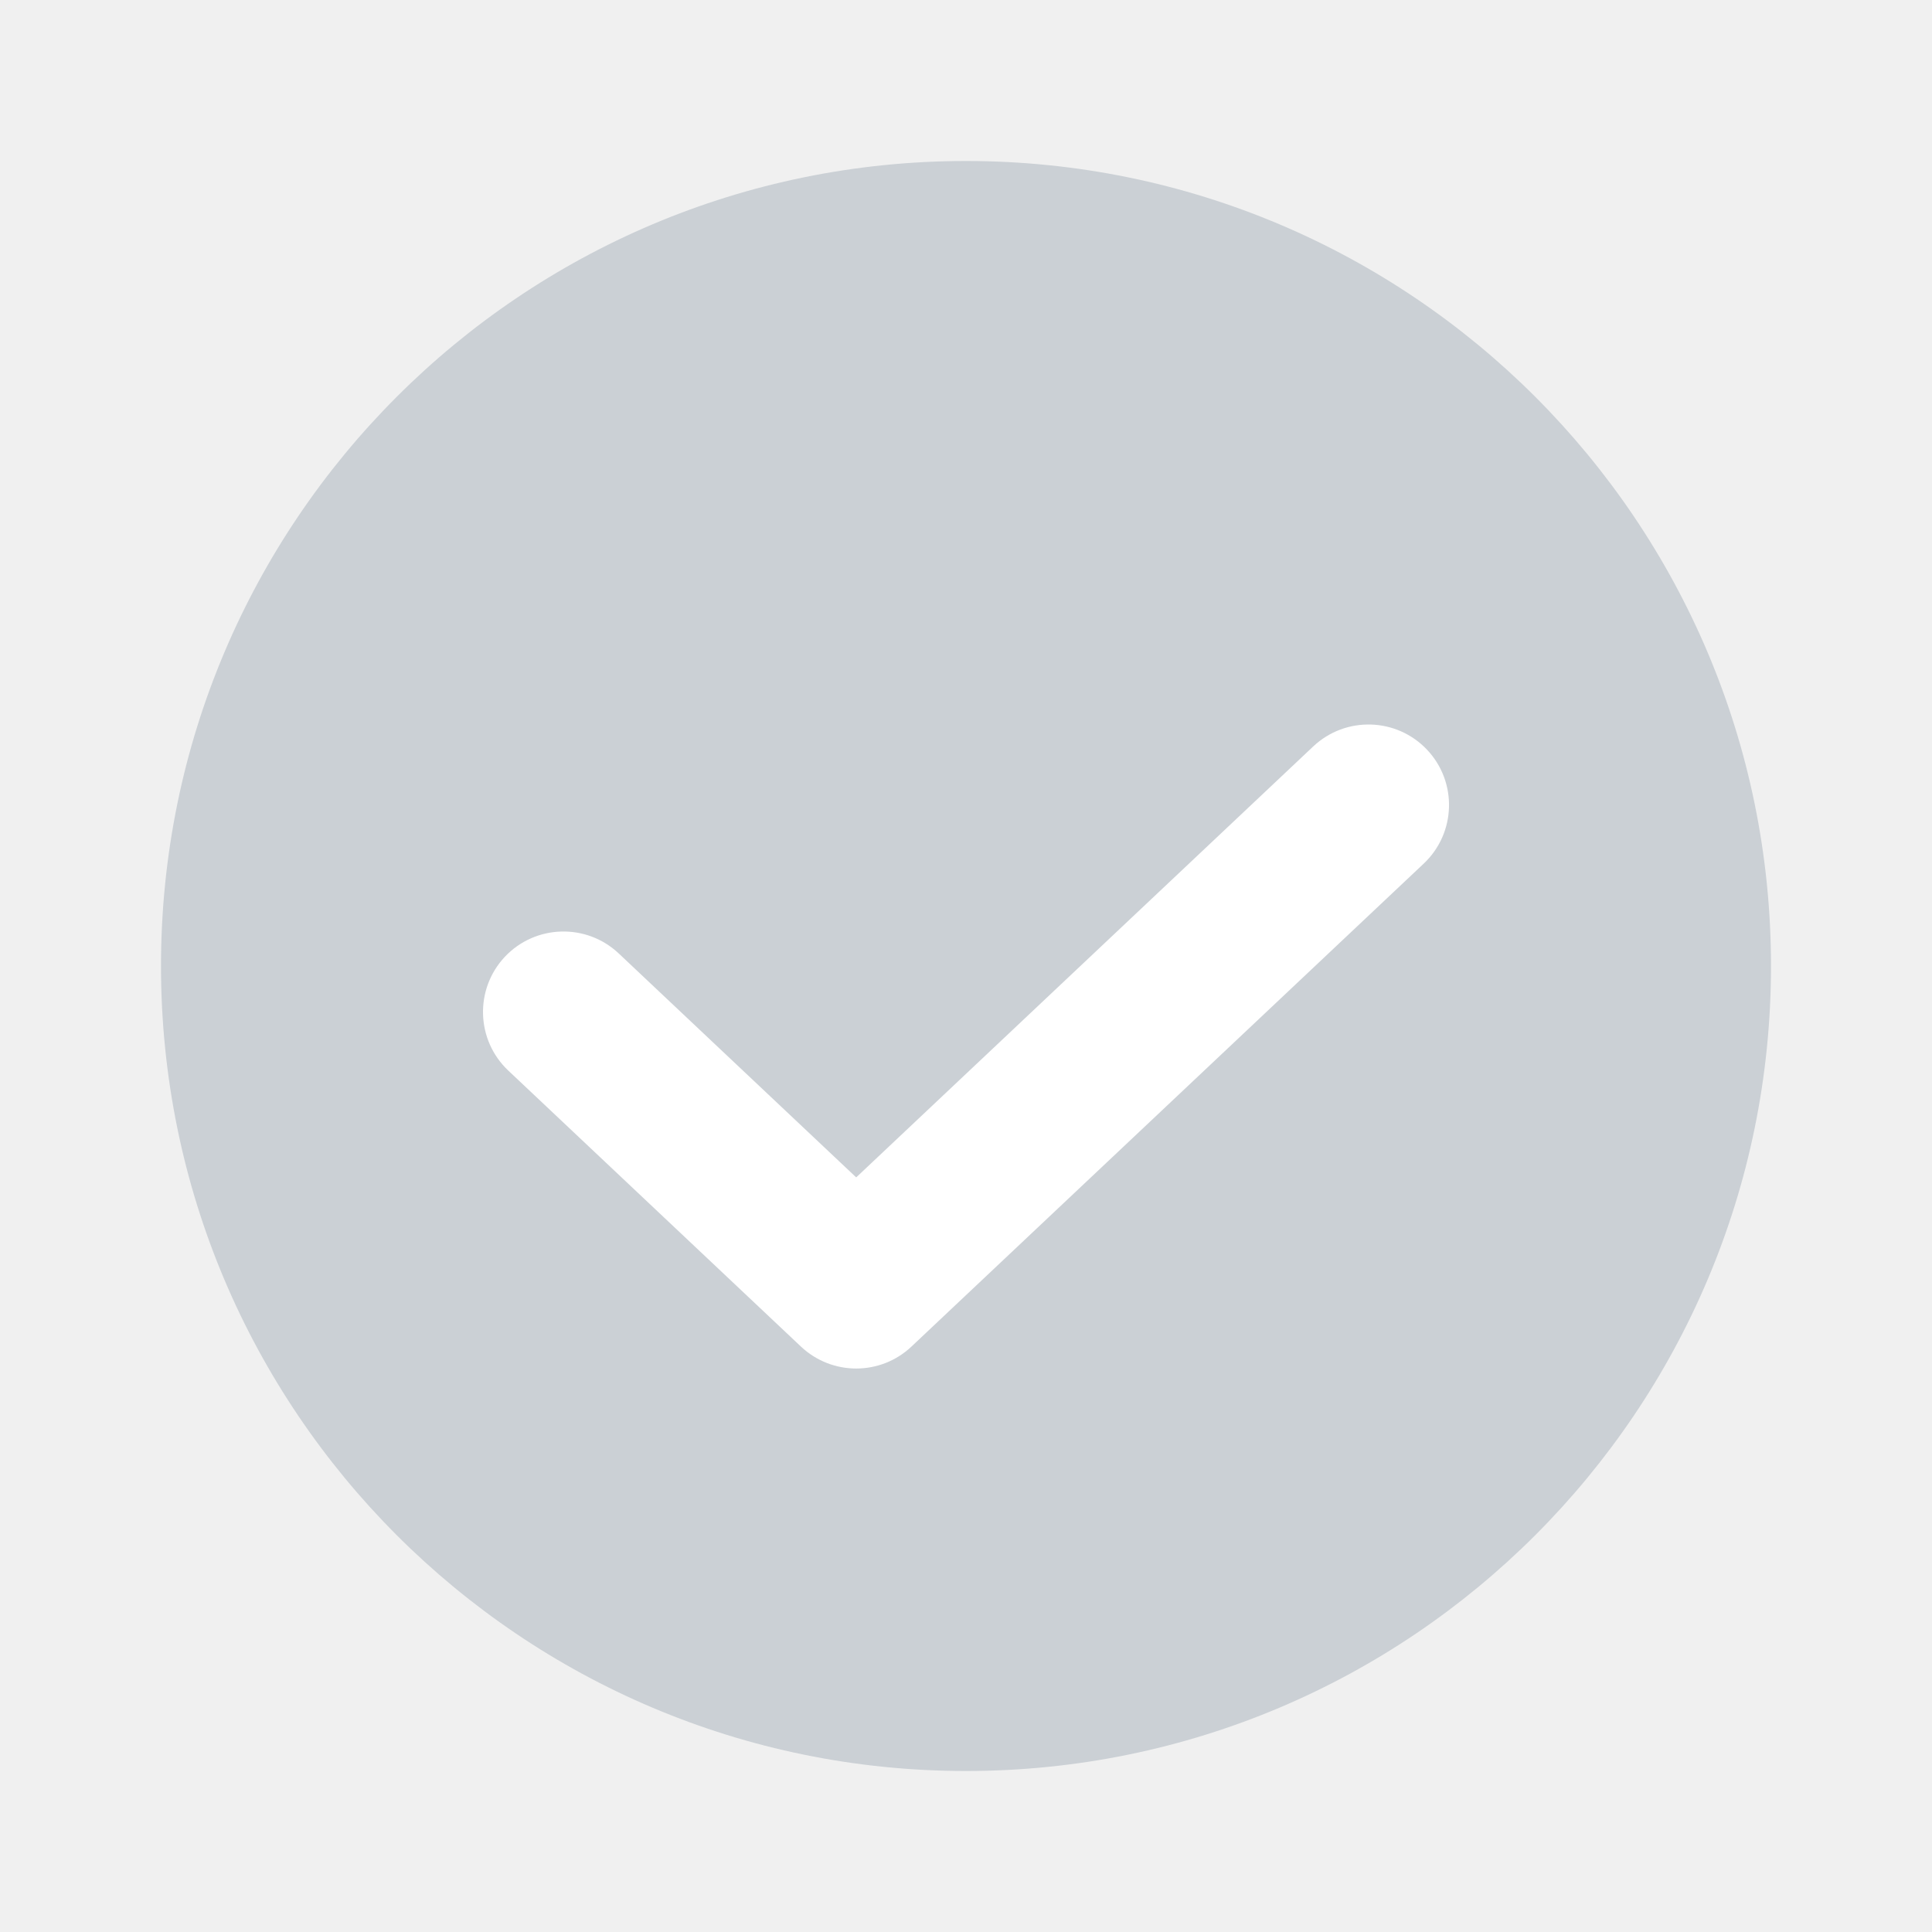
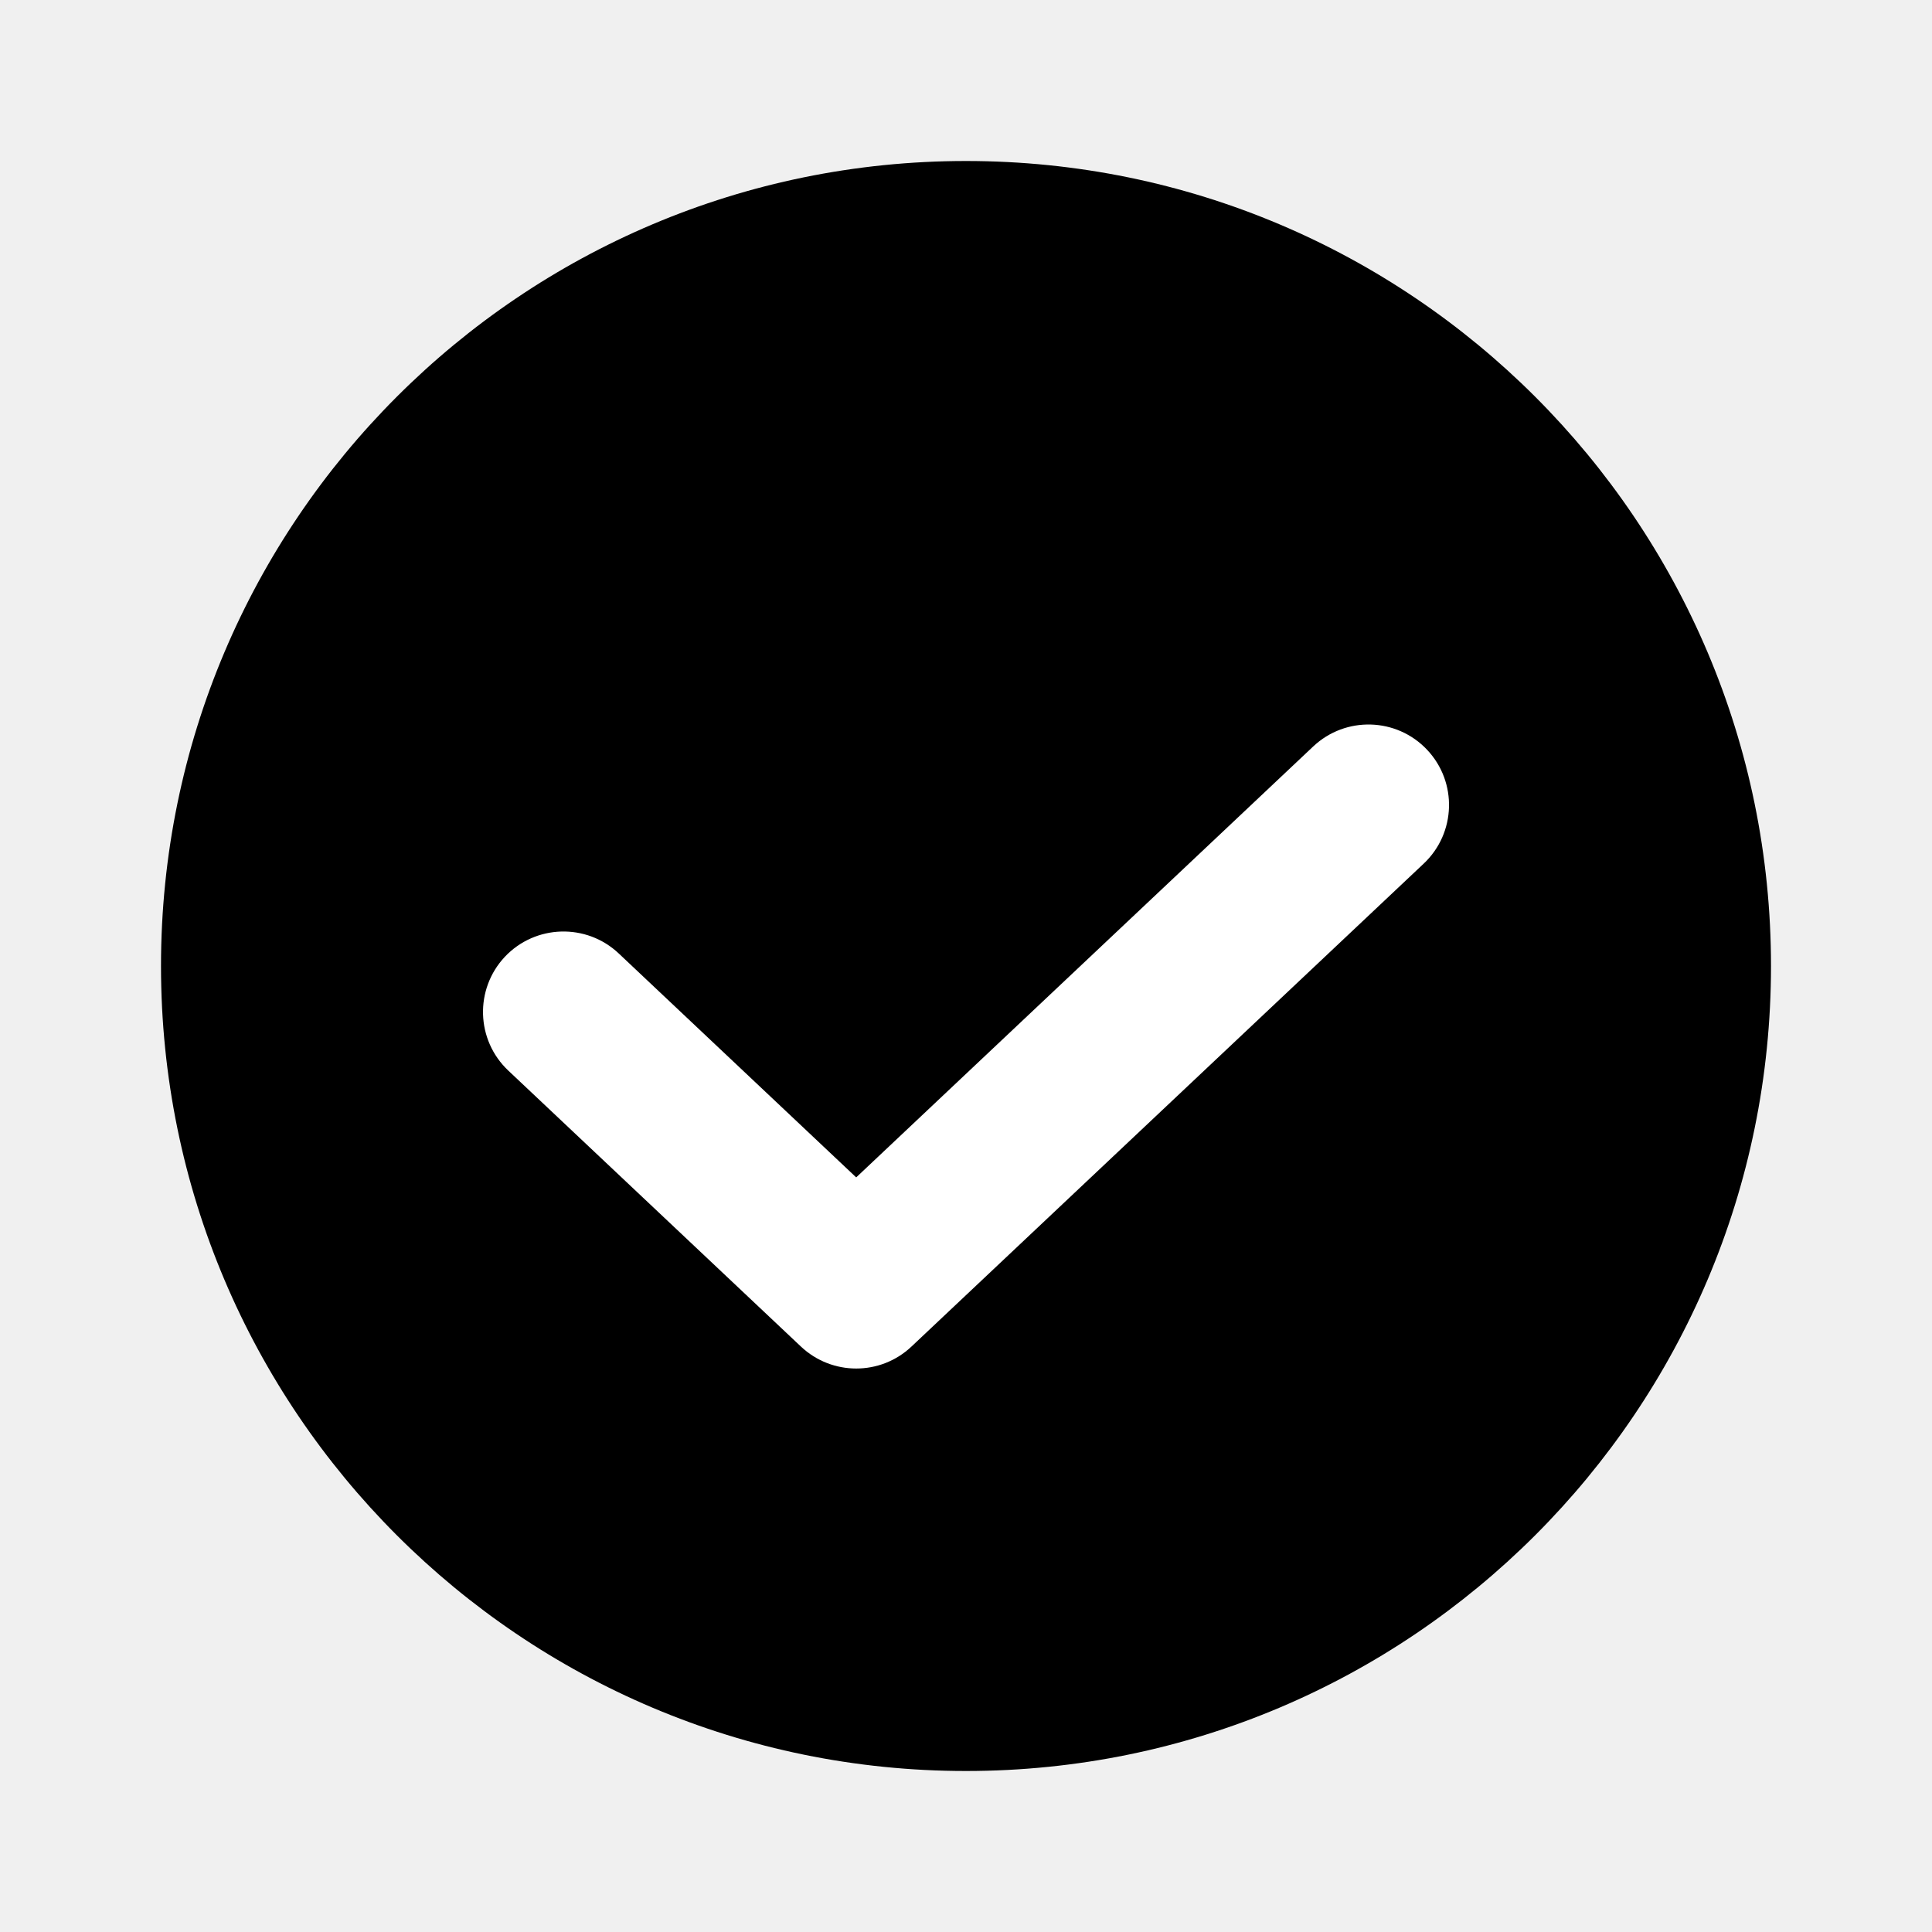
- <svg xmlns="http://www.w3.org/2000/svg" width="24" height="24" viewBox="0 0 24 24" fill="none">
-   <path d="M22 12C22 17.523 17.523 22 12 22C6.477 22 2 17.523 2 12C2 6.477 6.477 2 12 2C17.523 2 22 6.477 22 12Z" fill="#CBD0D5" />
+ <svg xmlns="http://www.w3.org/2000/svg" width="24" height="24" viewBox="0 0 24 24" fill="currentColor">
+   <path d="M22 12C22 17.523 17.523 22 12 22C6.477 22 2 17.523 2 12C2 6.477 6.477 2 12 2C17.523 2 22 6.477 22 12Z" fill="currentColor" />
  <path fill-rule="evenodd" clip-rule="evenodd" d="M17.728 9.314C18.107 9.716 18.088 10.349 17.686 10.728L11.322 16.728C10.937 17.091 10.336 17.091 9.95 16.728L6.314 13.299C5.912 12.92 5.894 12.287 6.272 11.885C6.651 11.484 7.284 11.465 7.686 11.844L10.636 14.626L16.314 9.272C16.716 8.894 17.349 8.912 17.728 9.314Z" fill="white" />
</svg>
